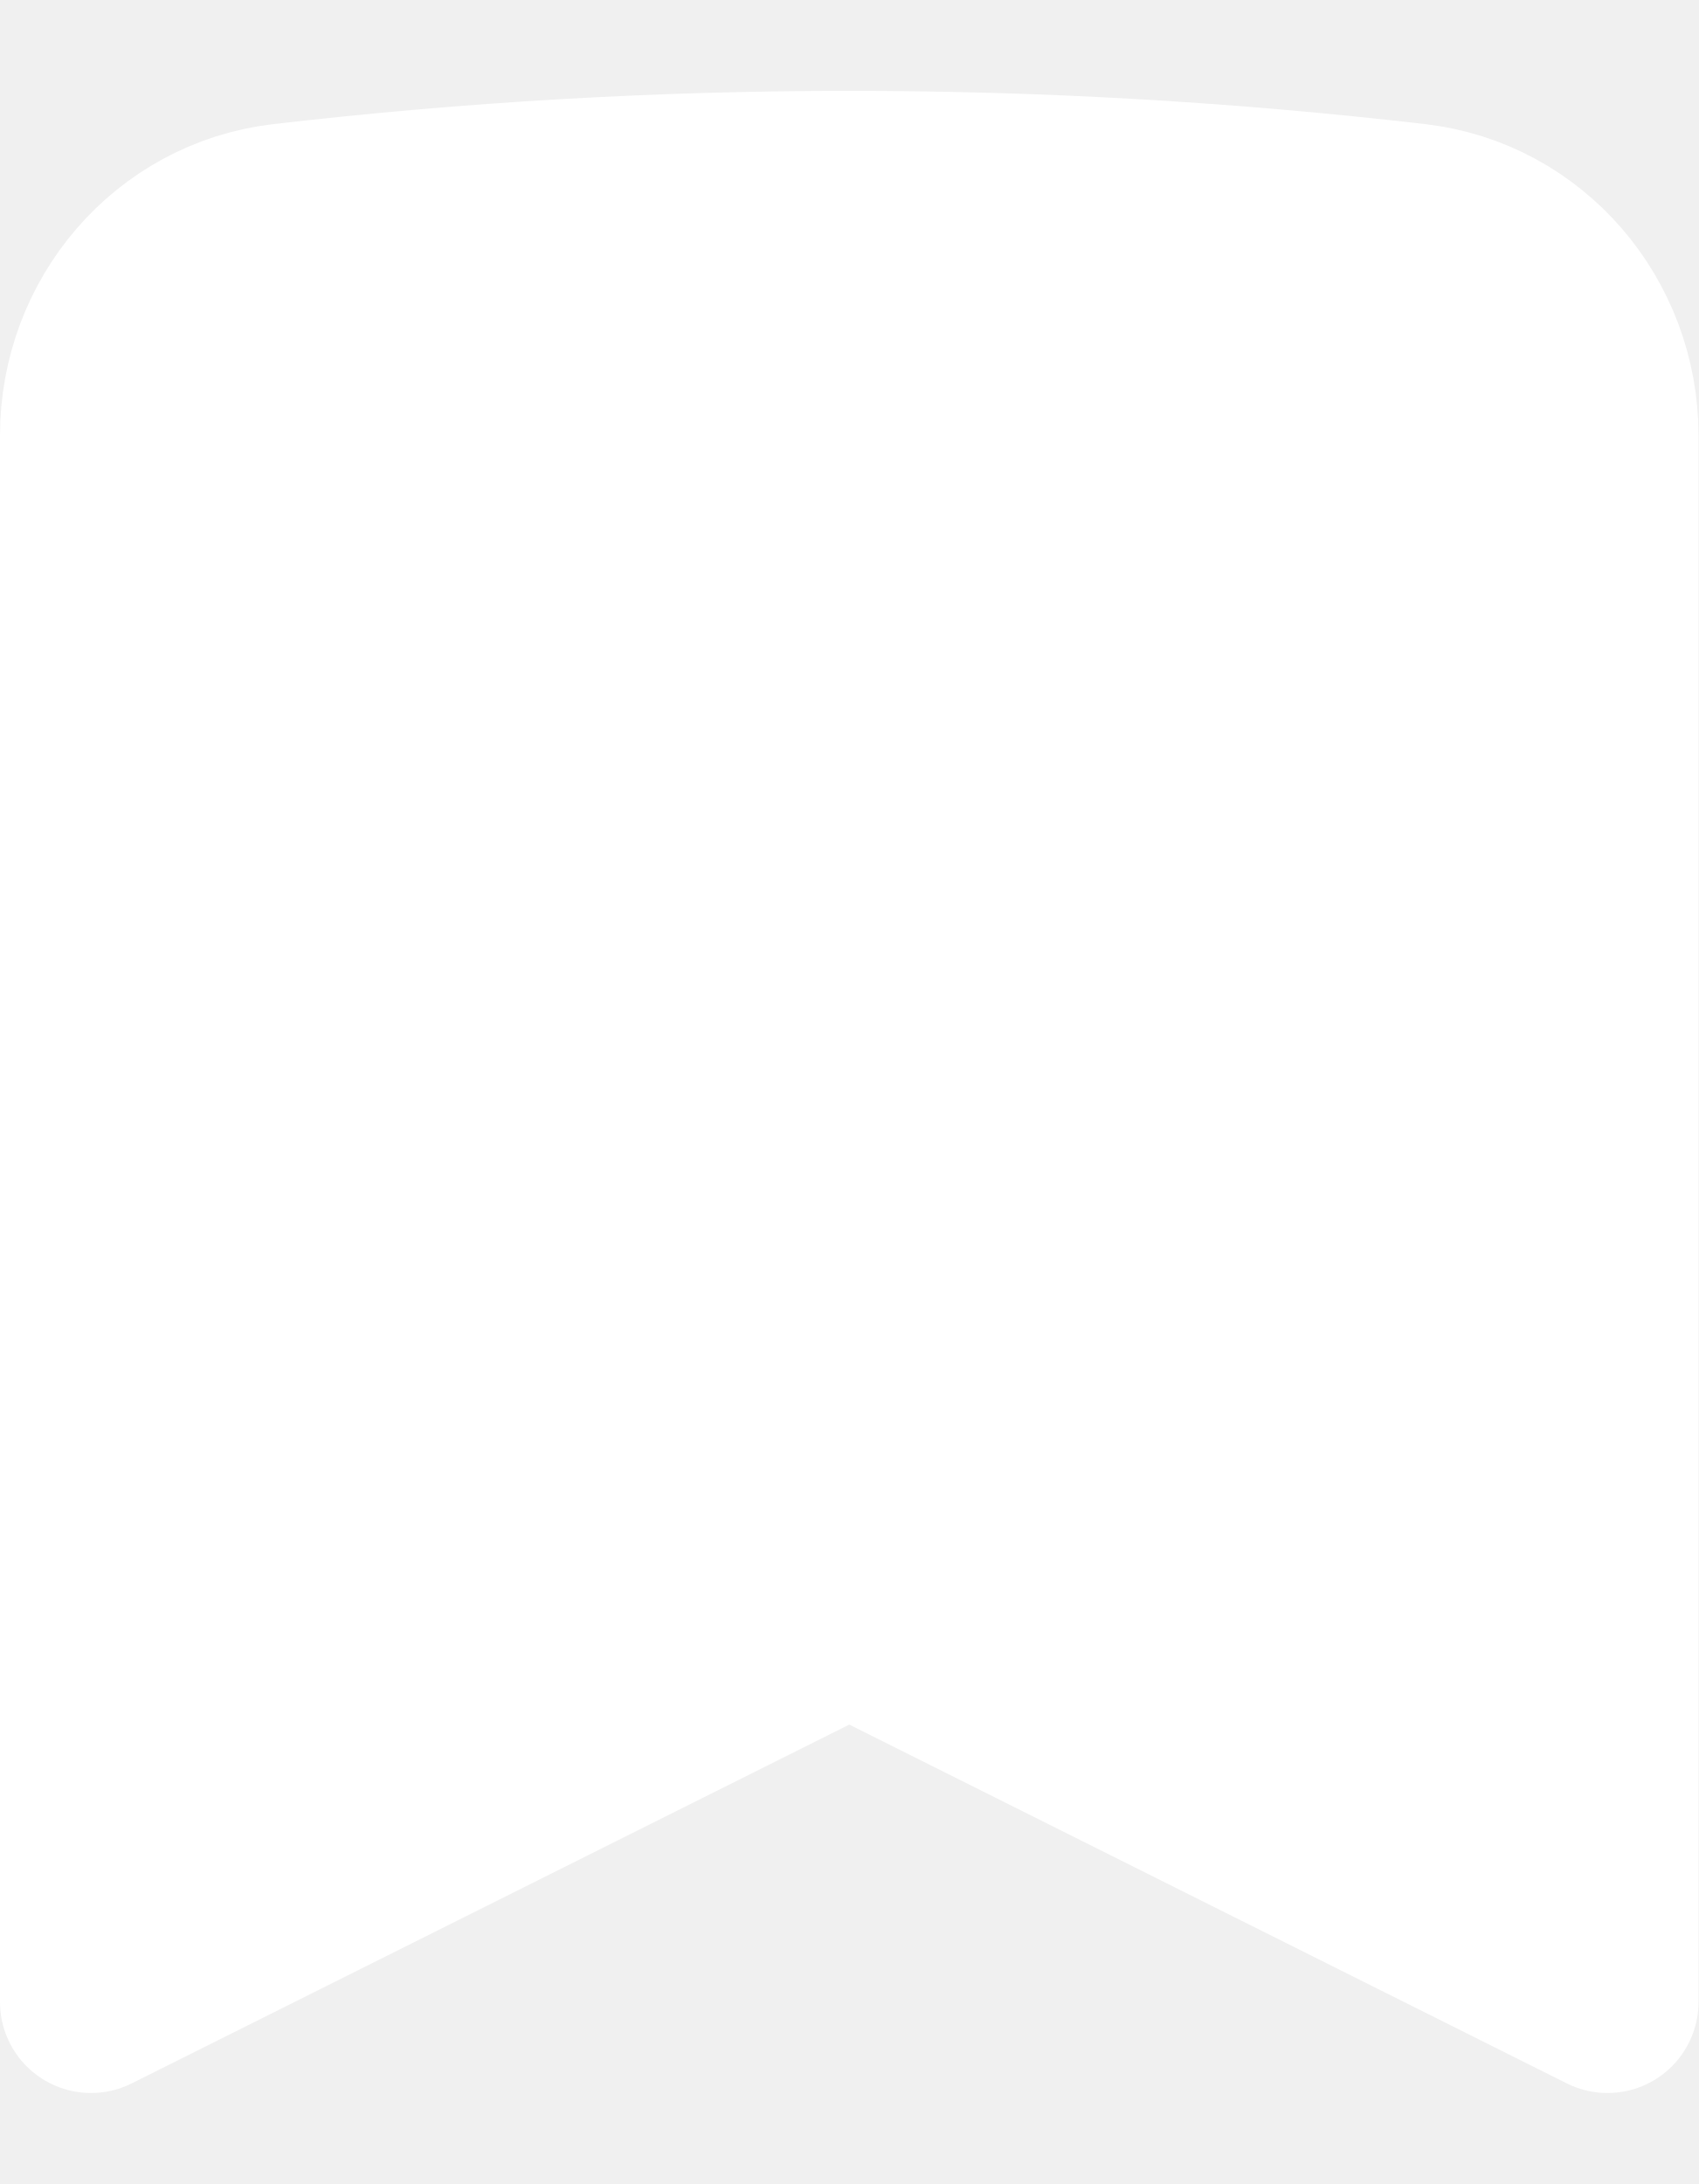
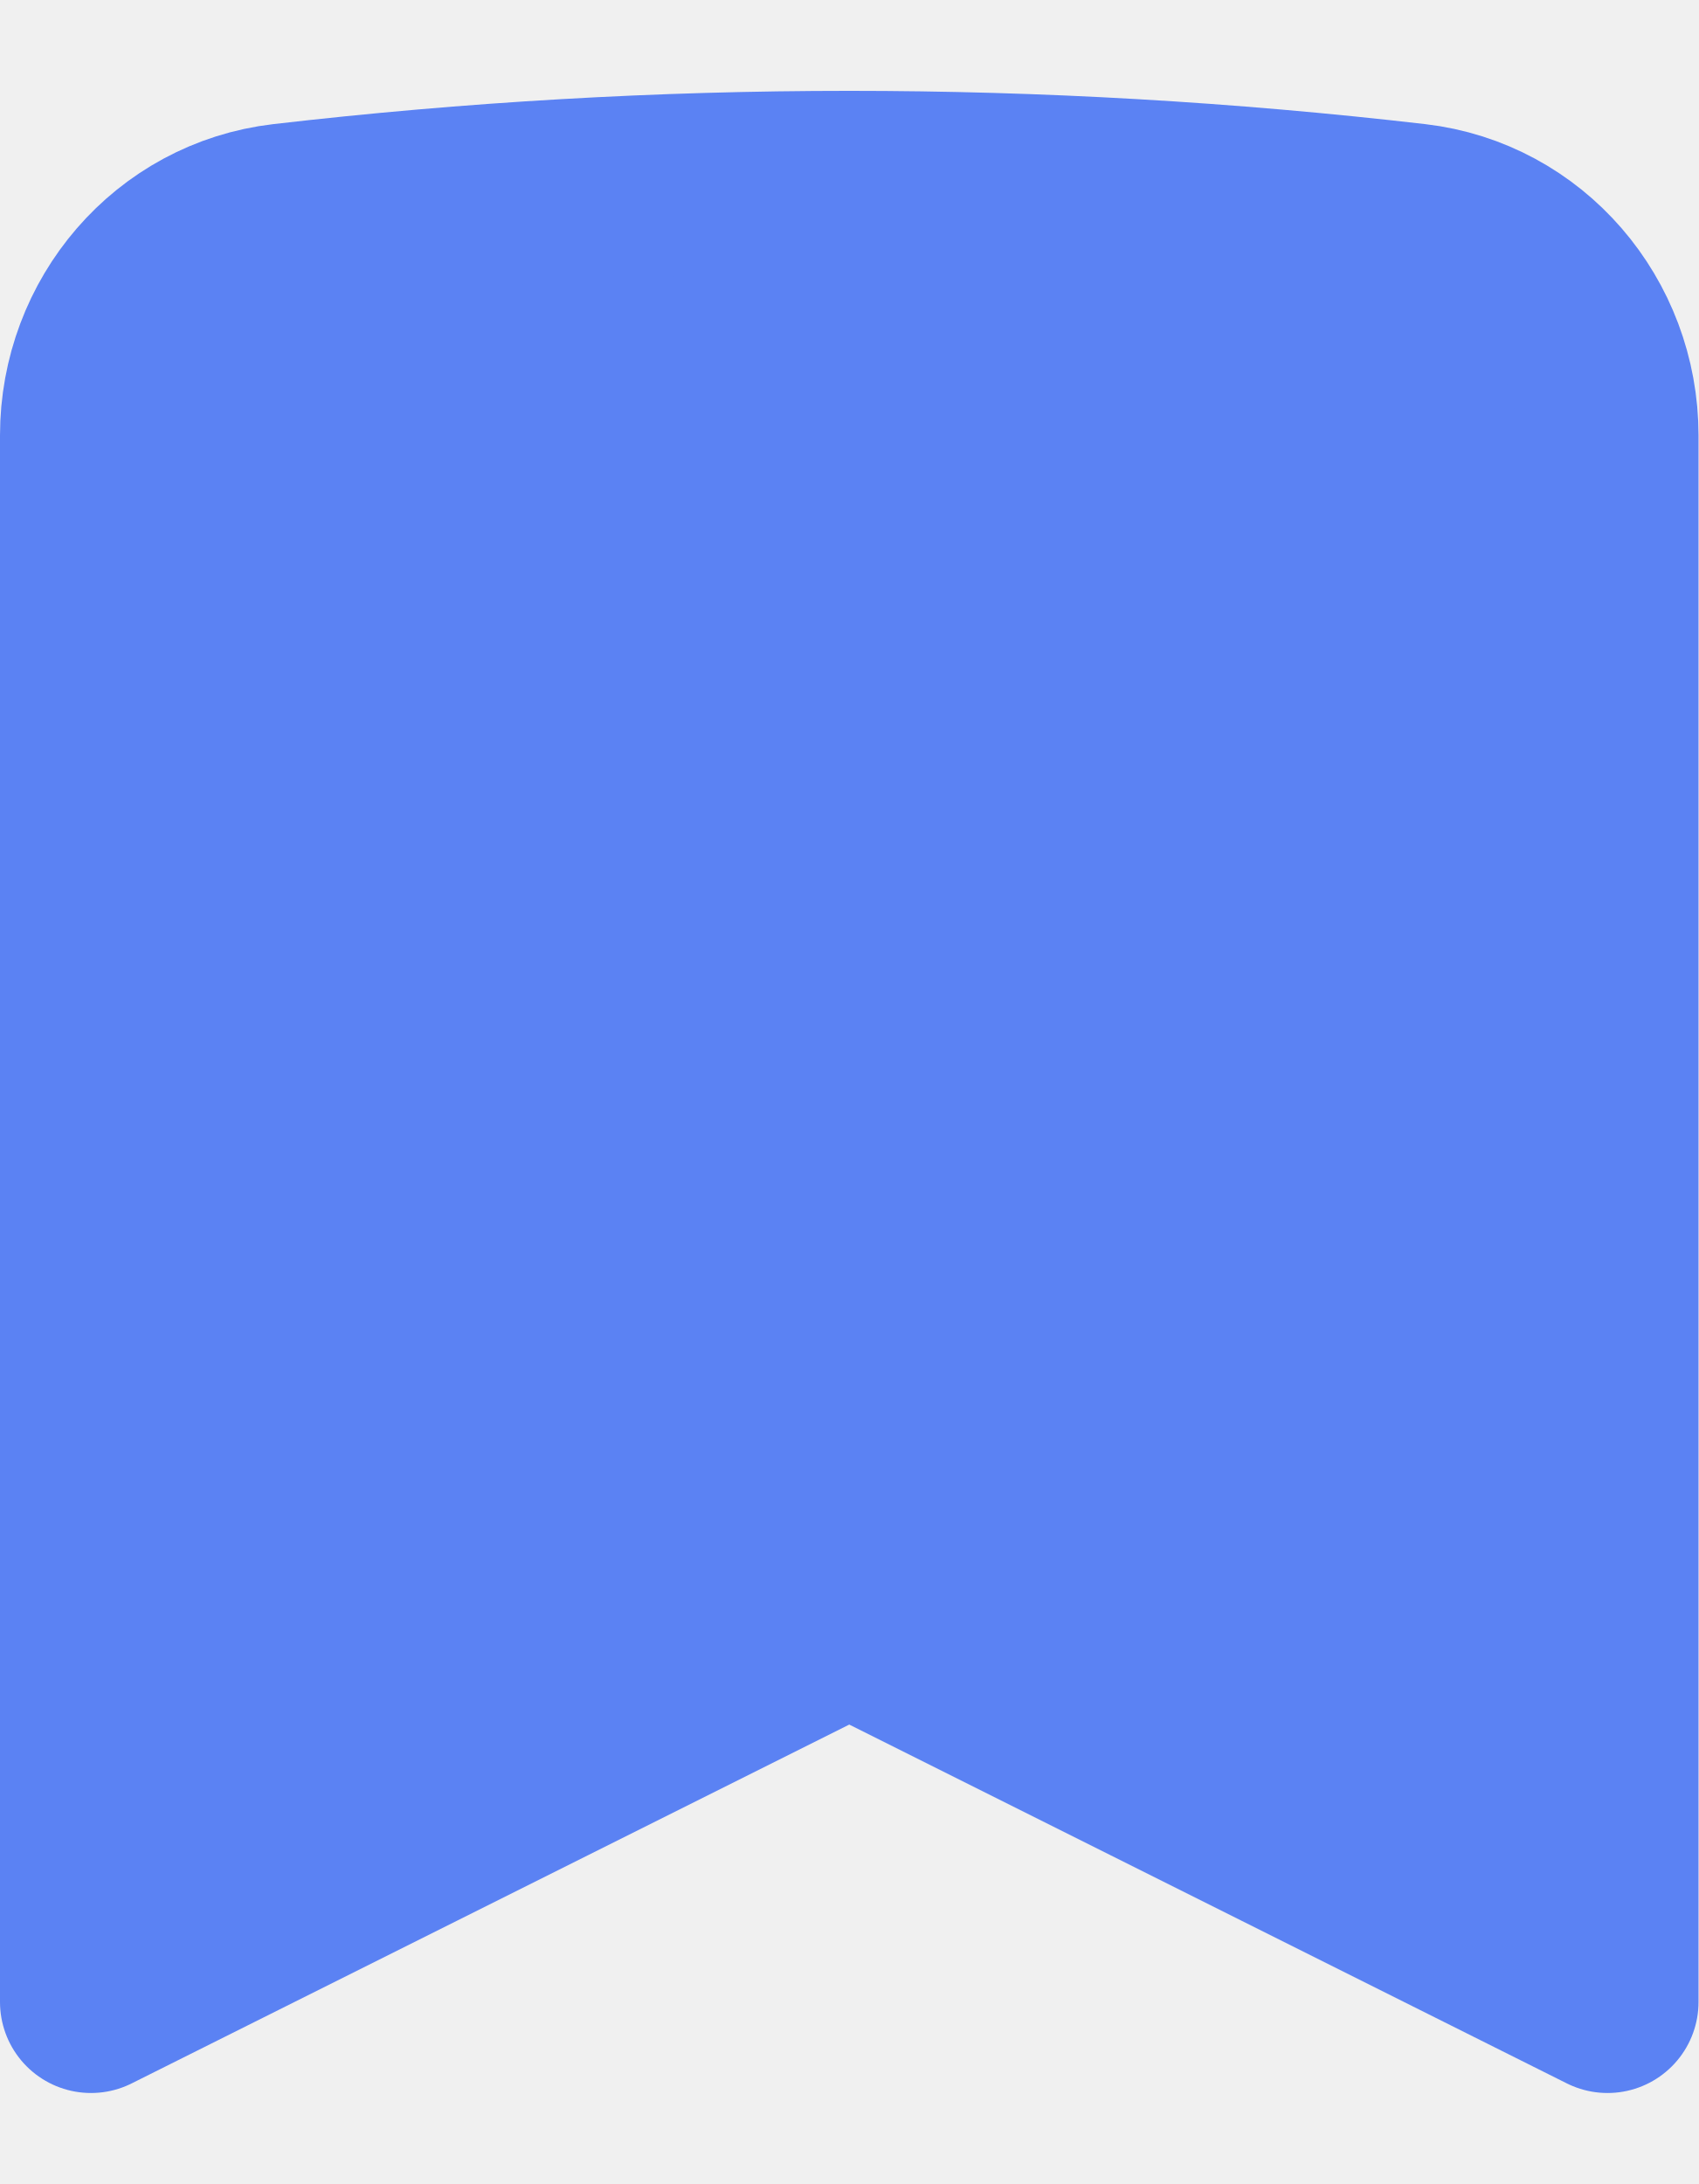
<svg xmlns="http://www.w3.org/2000/svg" width="14" height="18" viewBox="0 0 14 18" fill="none">
-   <path d="M11.661 1.768C12.578 1.875 13.25 2.666 13.25 3.589V16.5L7 13.375L0.75 16.5V3.589C0.75 2.666 1.422 1.875 2.339 1.768C5.436 1.409 8.564 1.409 11.661 1.768Z" fill="white" stroke="white" stroke-width="1.5" stroke-linecap="round" stroke-linejoin="round" />
+   <path d="M11.661 1.768C12.578 1.875 13.25 2.666 13.25 3.589V16.5L7 13.375L0.75 16.5V3.589C0.75 2.666 1.422 1.875 2.339 1.768C5.436 1.409 8.564 1.409 11.661 1.768Z" fill="#5b82f3" stroke="#5b82f3" stroke-width="1.5" stroke-linecap="round" stroke-linejoin="round" />
</svg>
